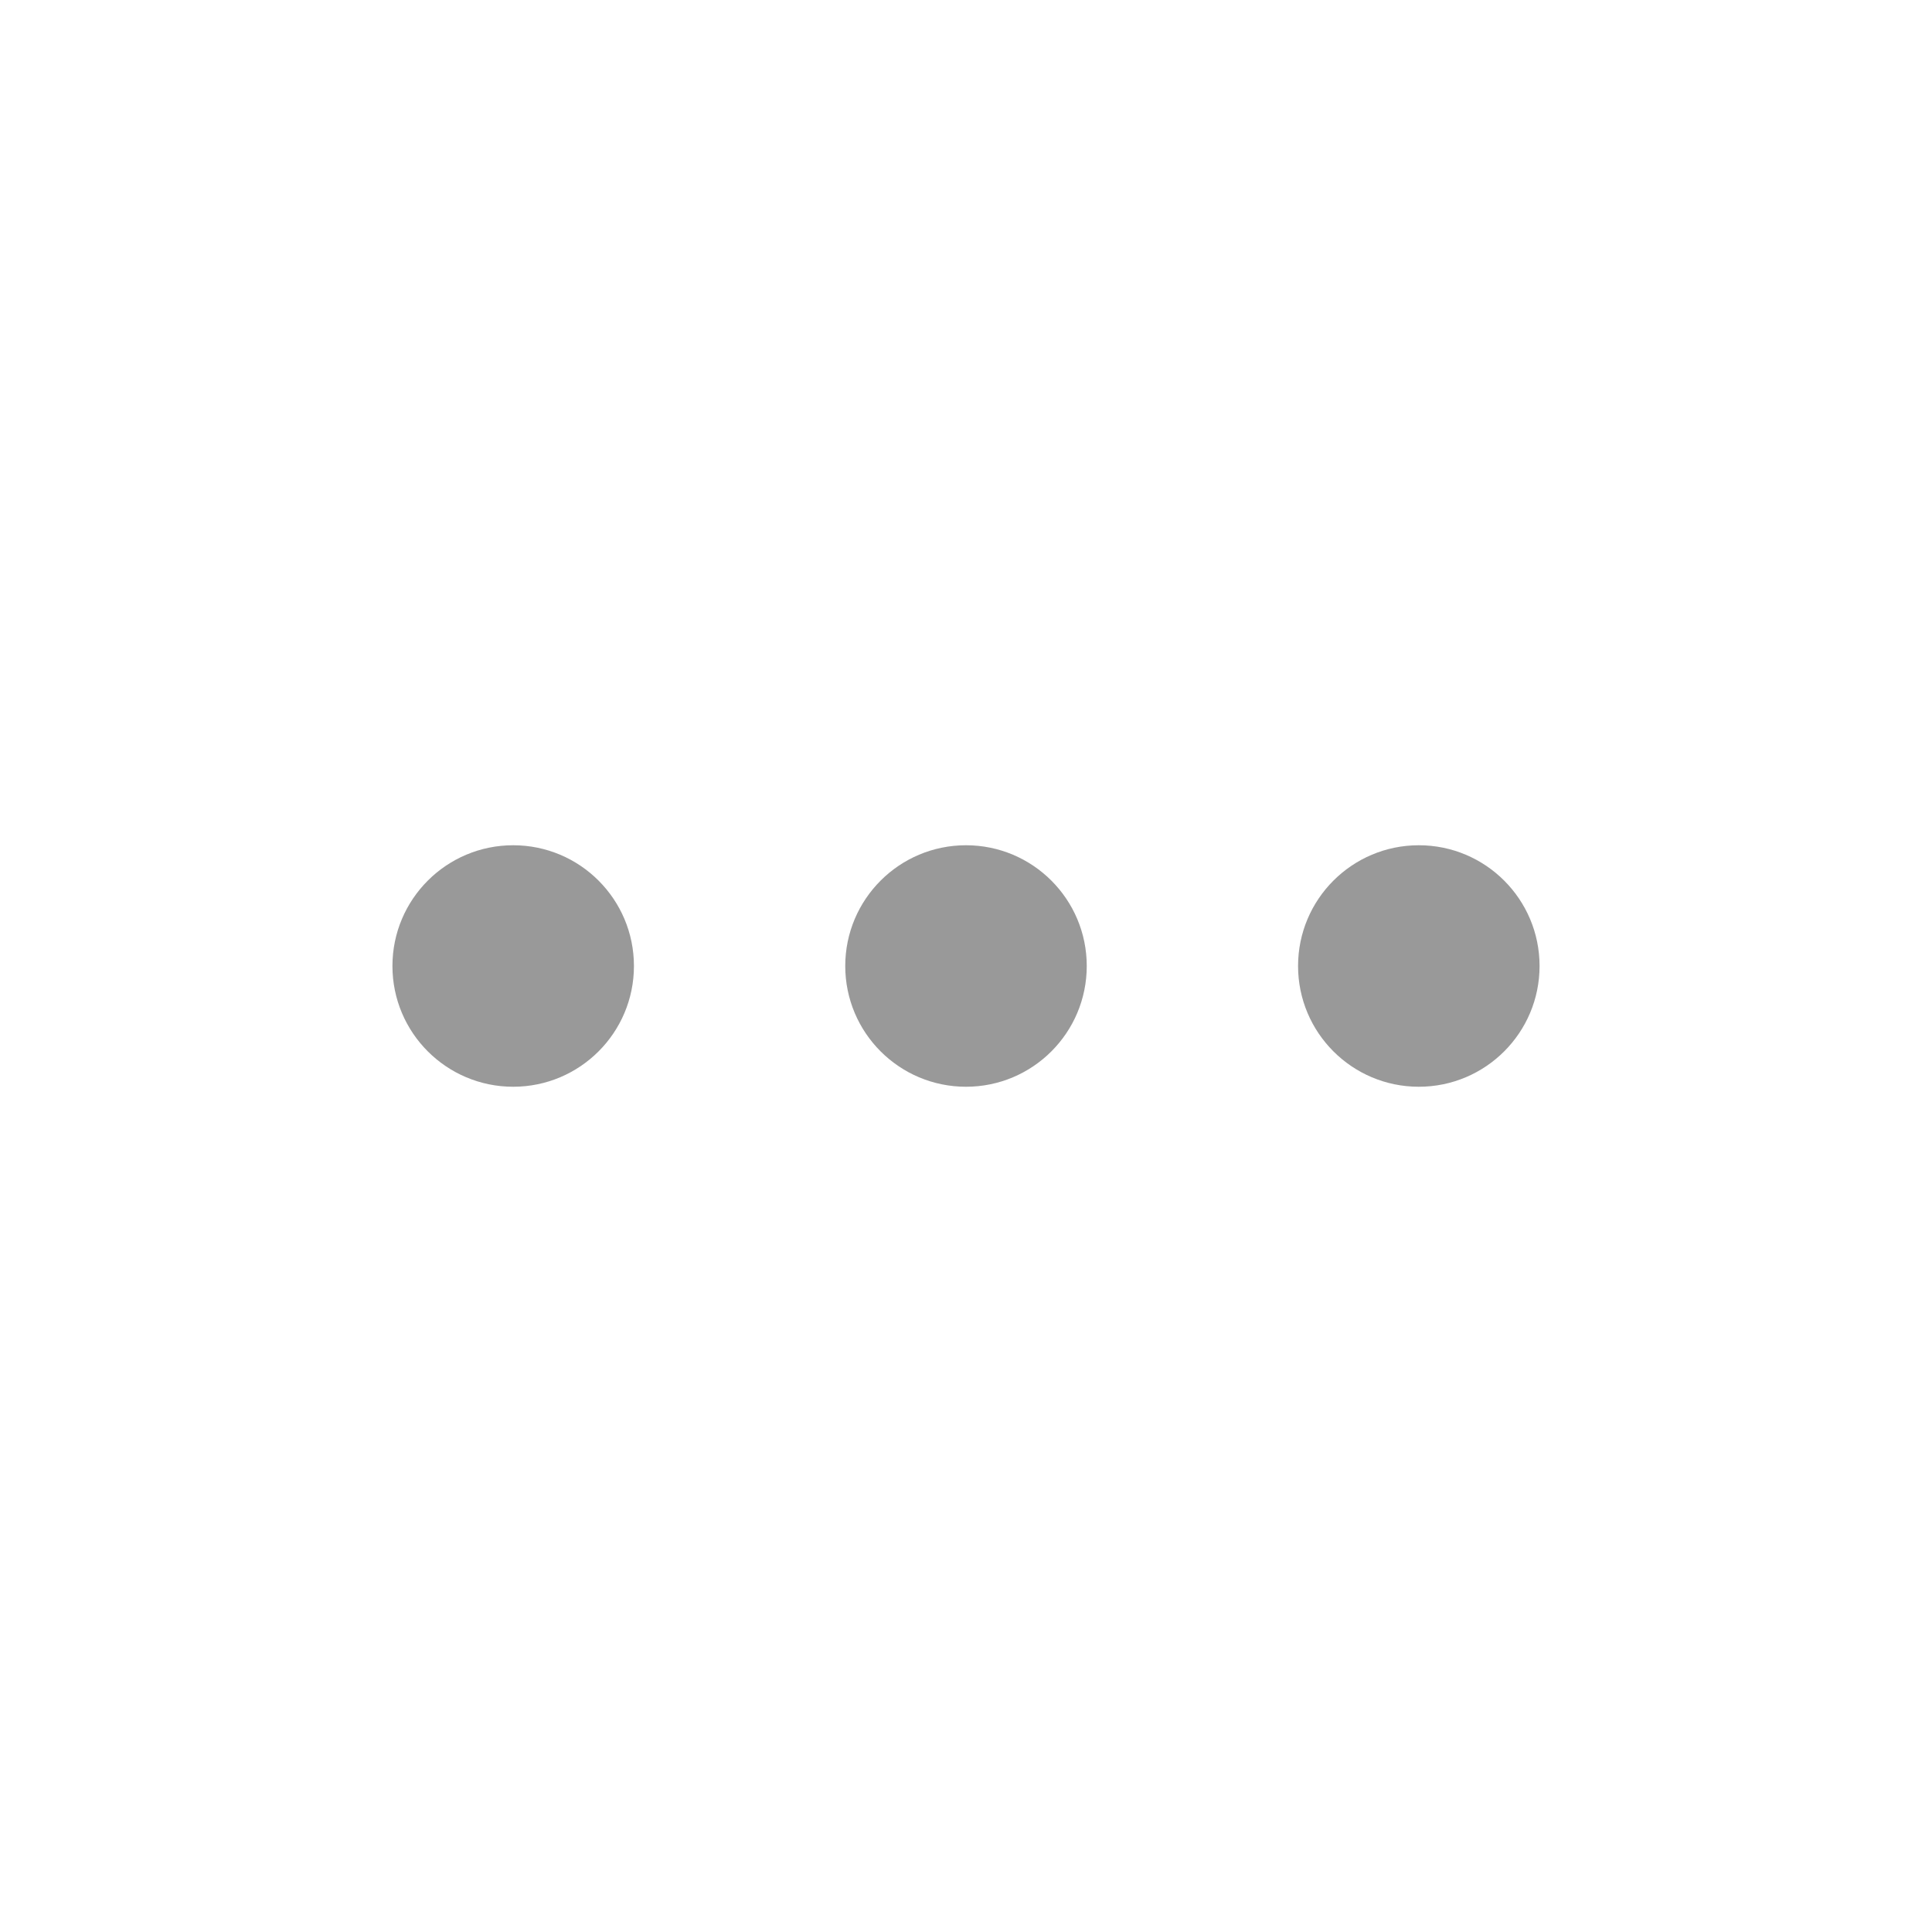
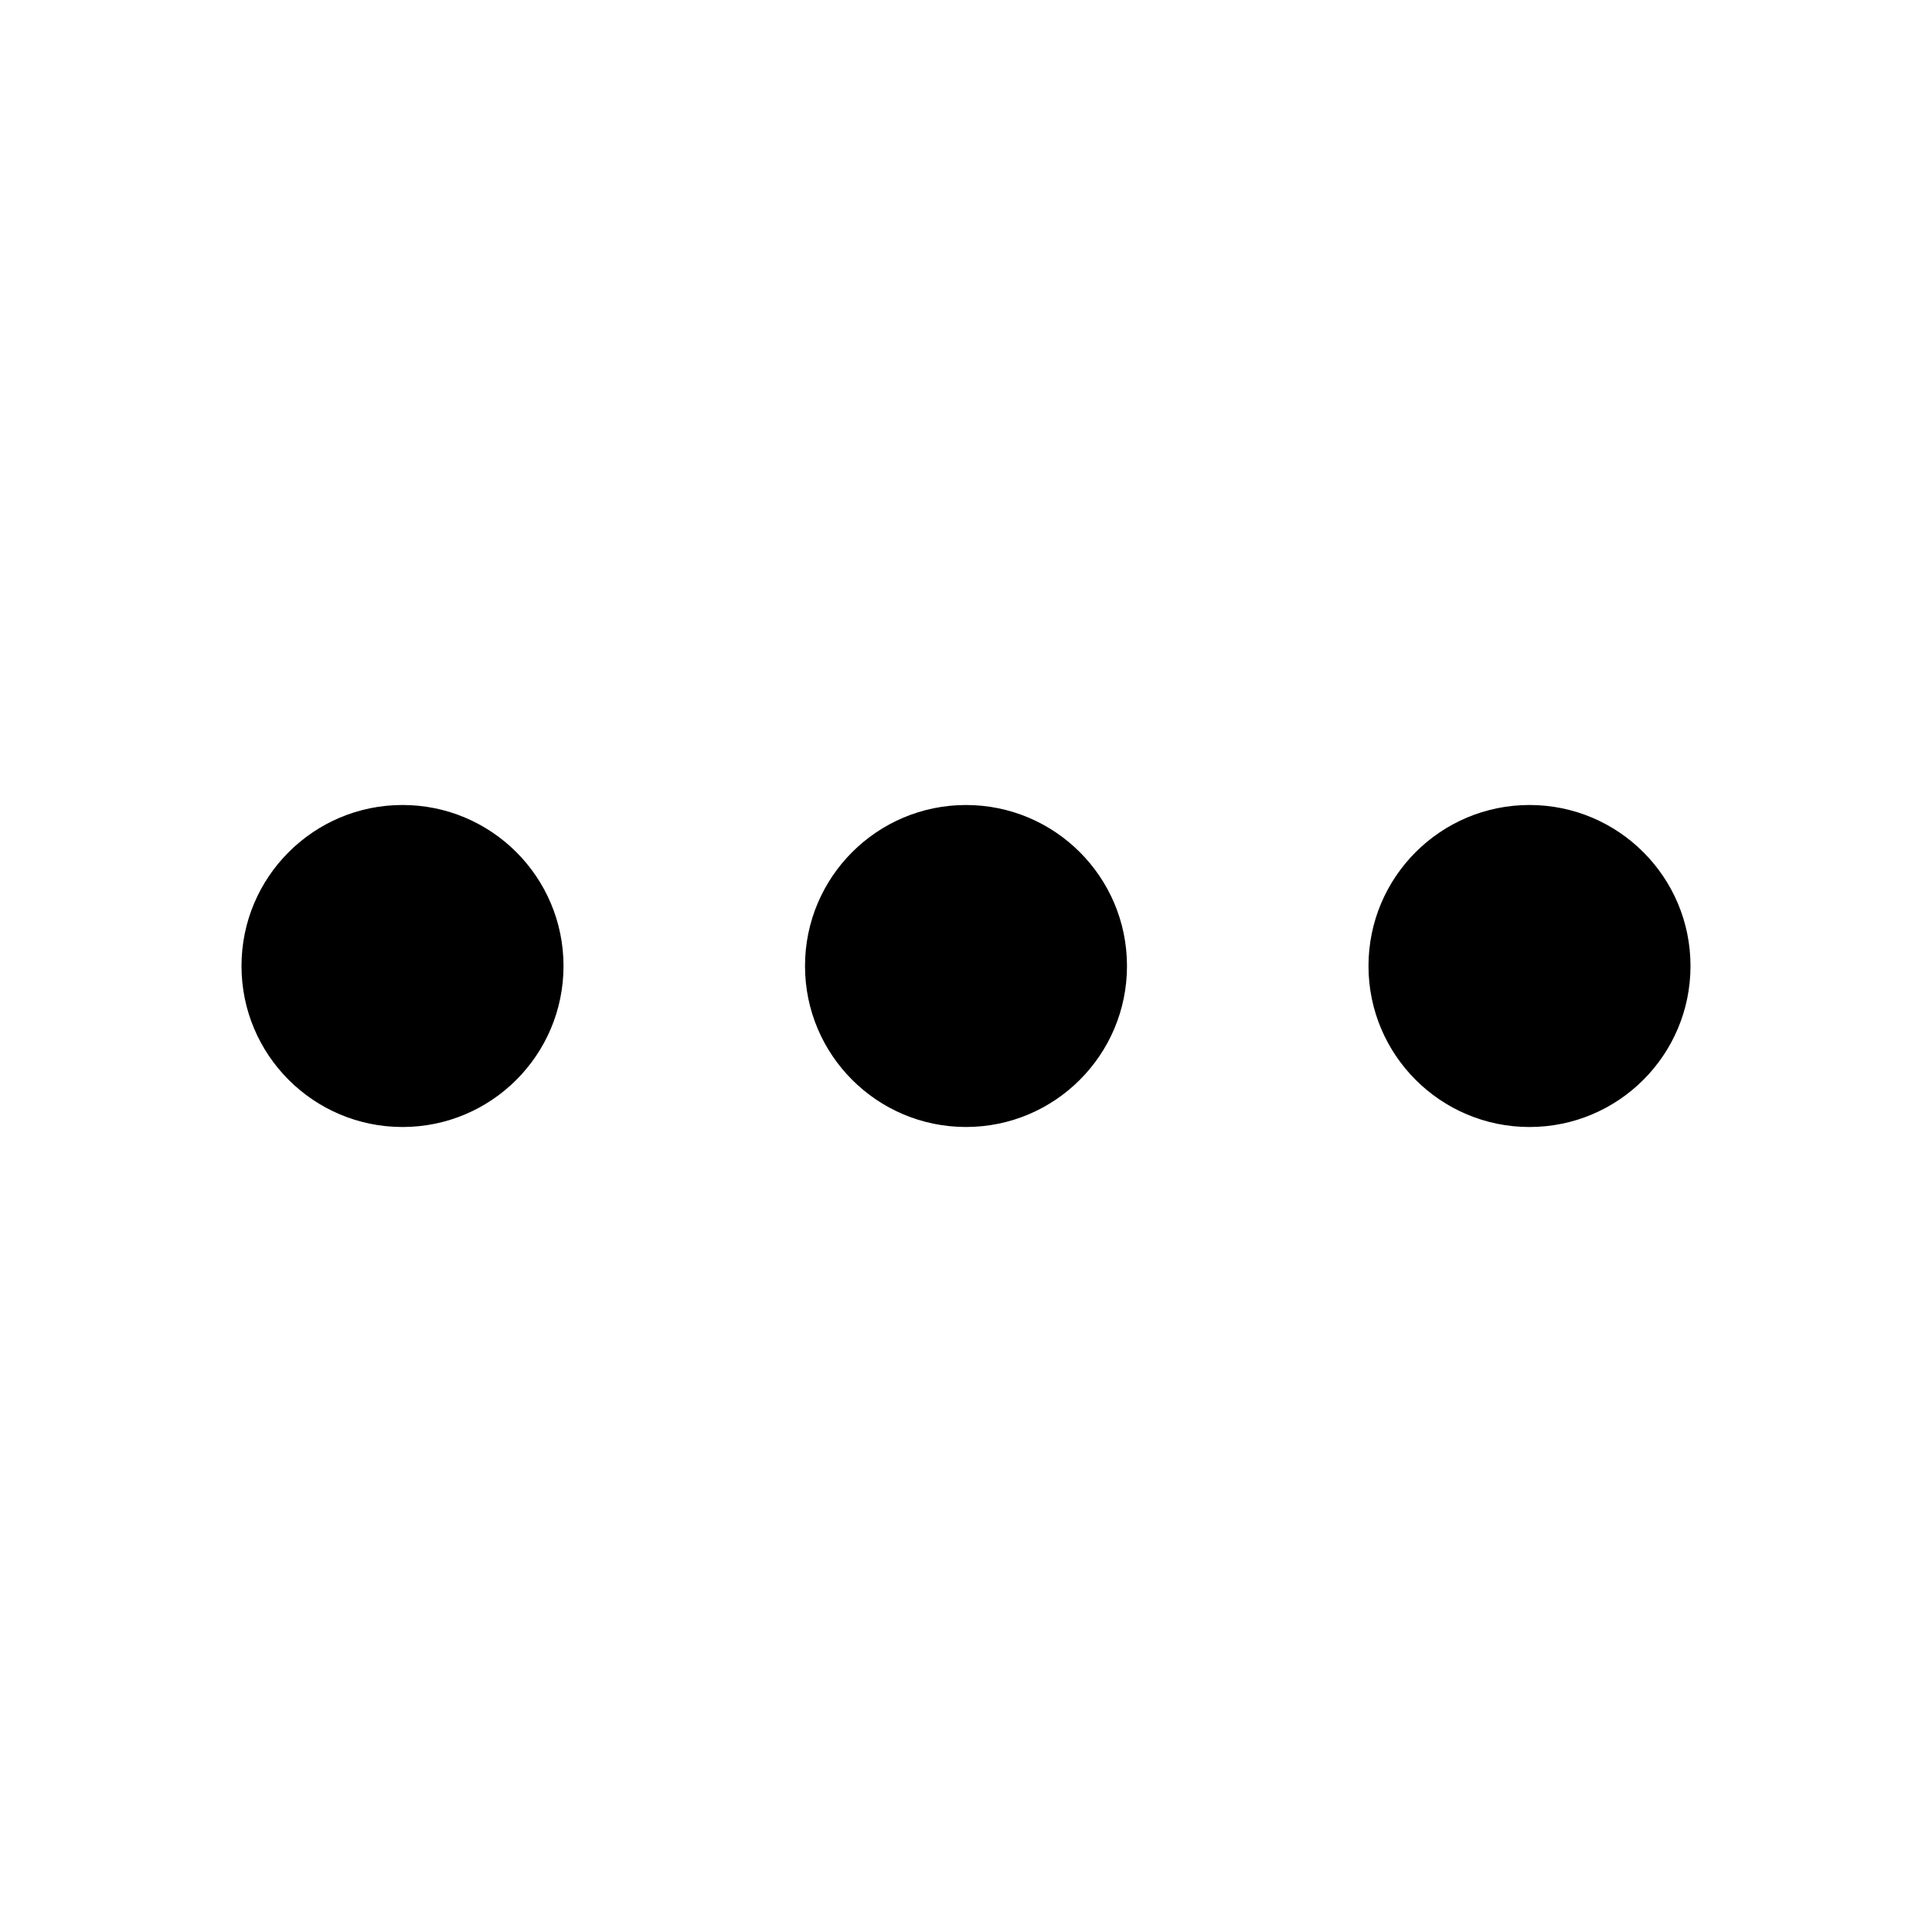
<svg xmlns="http://www.w3.org/2000/svg" viewBox="0 0 64 64">
-   <defs>
-     <style>.cls-1{fill:none;}.cls-2{fill:#999;}</style>
-   </defs>
-   <g id="Square">
-     <rect class="cls-1" width="64" height="64" />
-   </g>
-   <g id="Icon">
-     <circle class="cls-2" cx="32" cy="32" r="4" />
-     <circle class="cls-2" cx="47" cy="32" r="4" />
-     <circle class="cls-2" cx="17" cy="32" r="4" />
-   </g>
+   <g id="Square"> </g>
+   <path fill-rule="evenodd" d="M18.667 32A5.333 5.333 0 1 1 8 32a5.333 5.333 0 0 1 10.667 0ZM56 32a5.333 5.333 0 1 1-10.667 0A5.333 5.333 0 0 1 56 32Zm-24 5.333a5.333 5.333 0 1 0 0-10.666 5.333 5.333 0 0 0 0 10.666Z" />
</svg>
